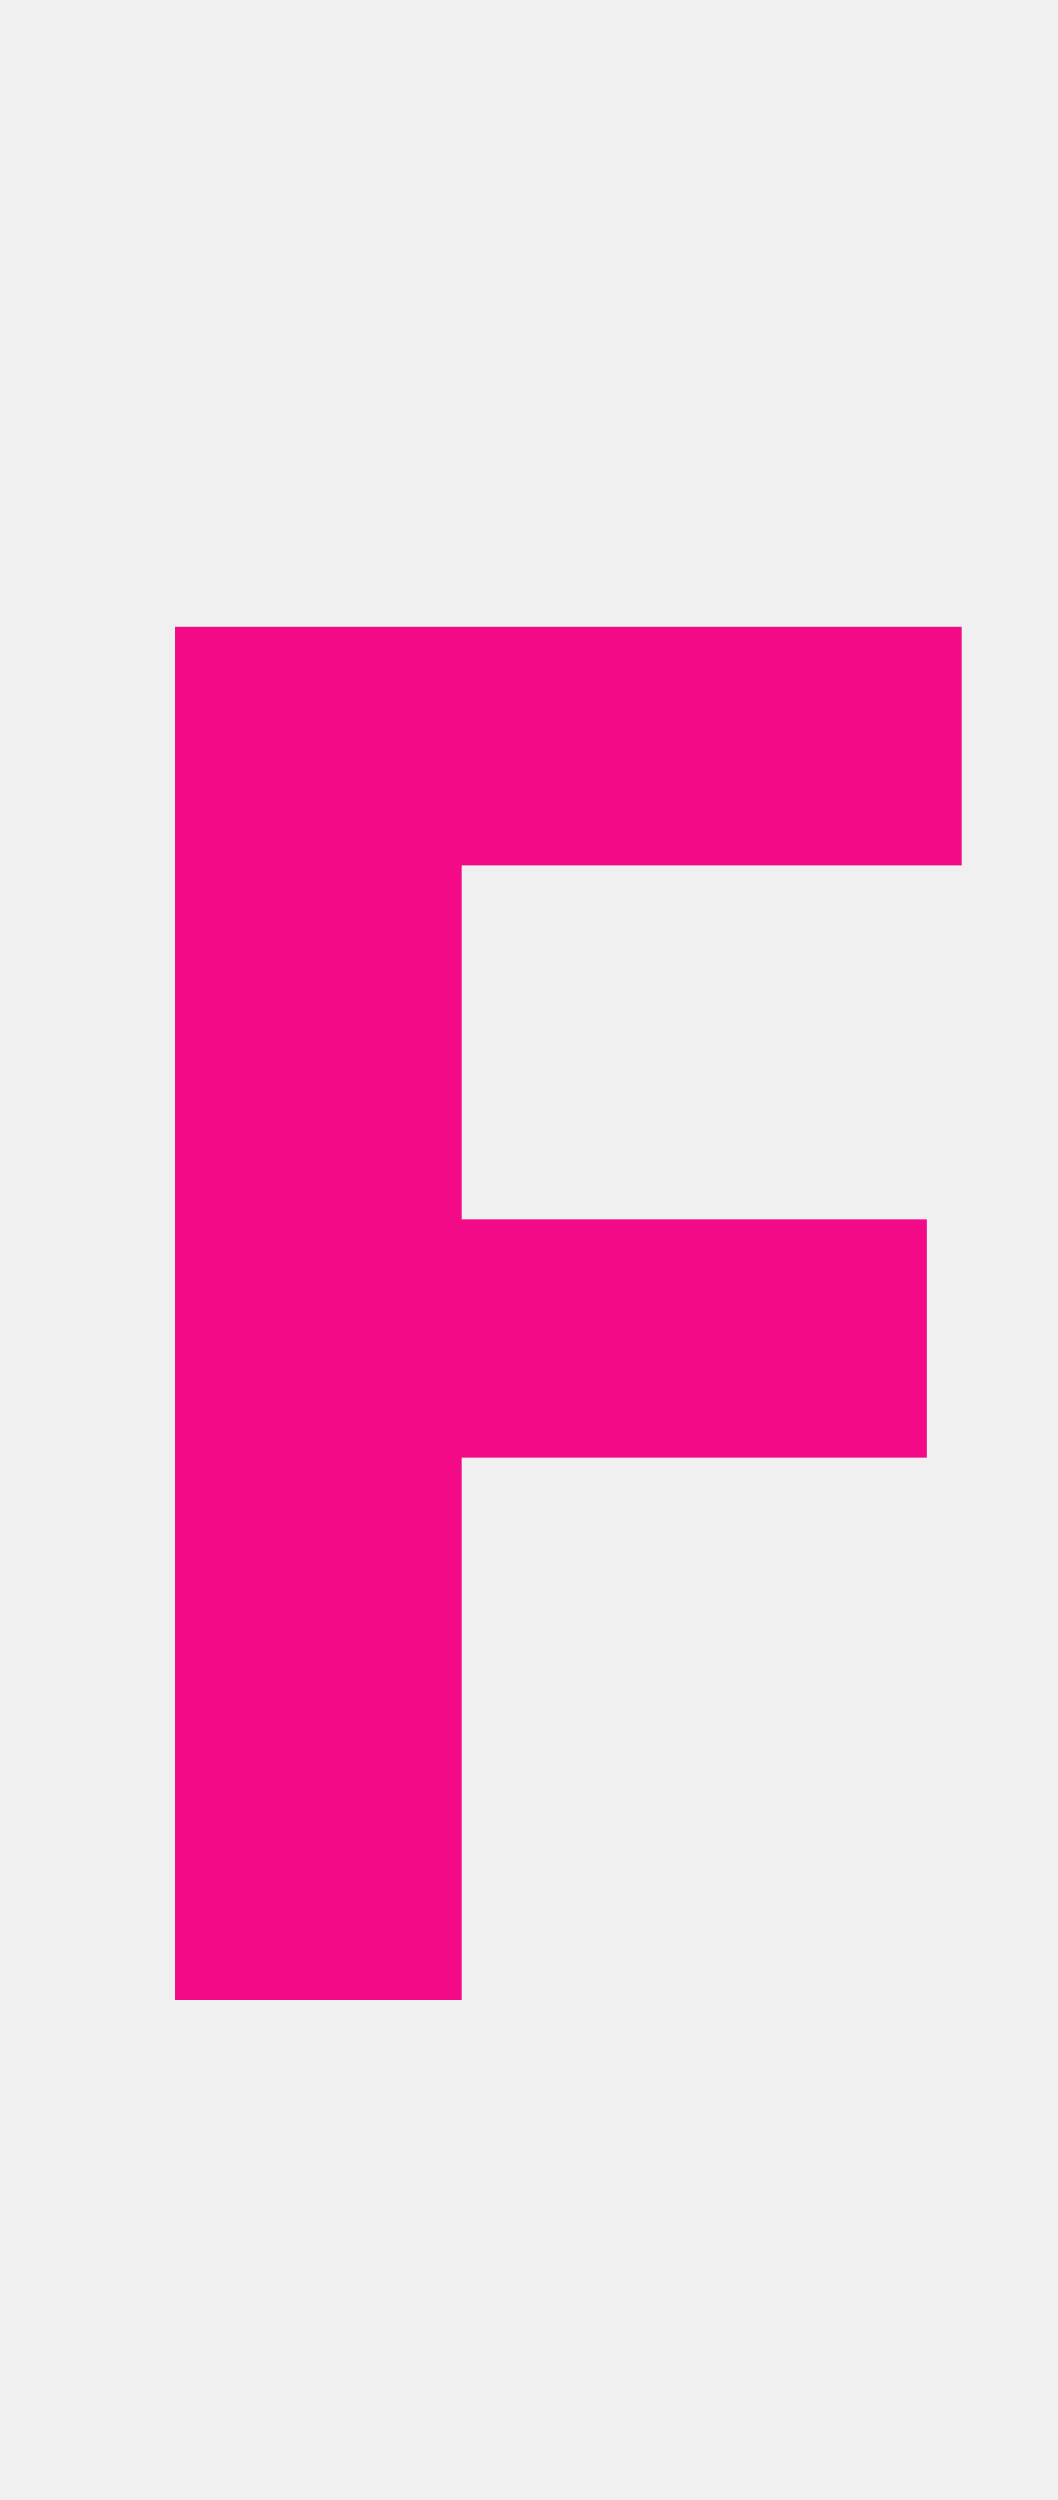
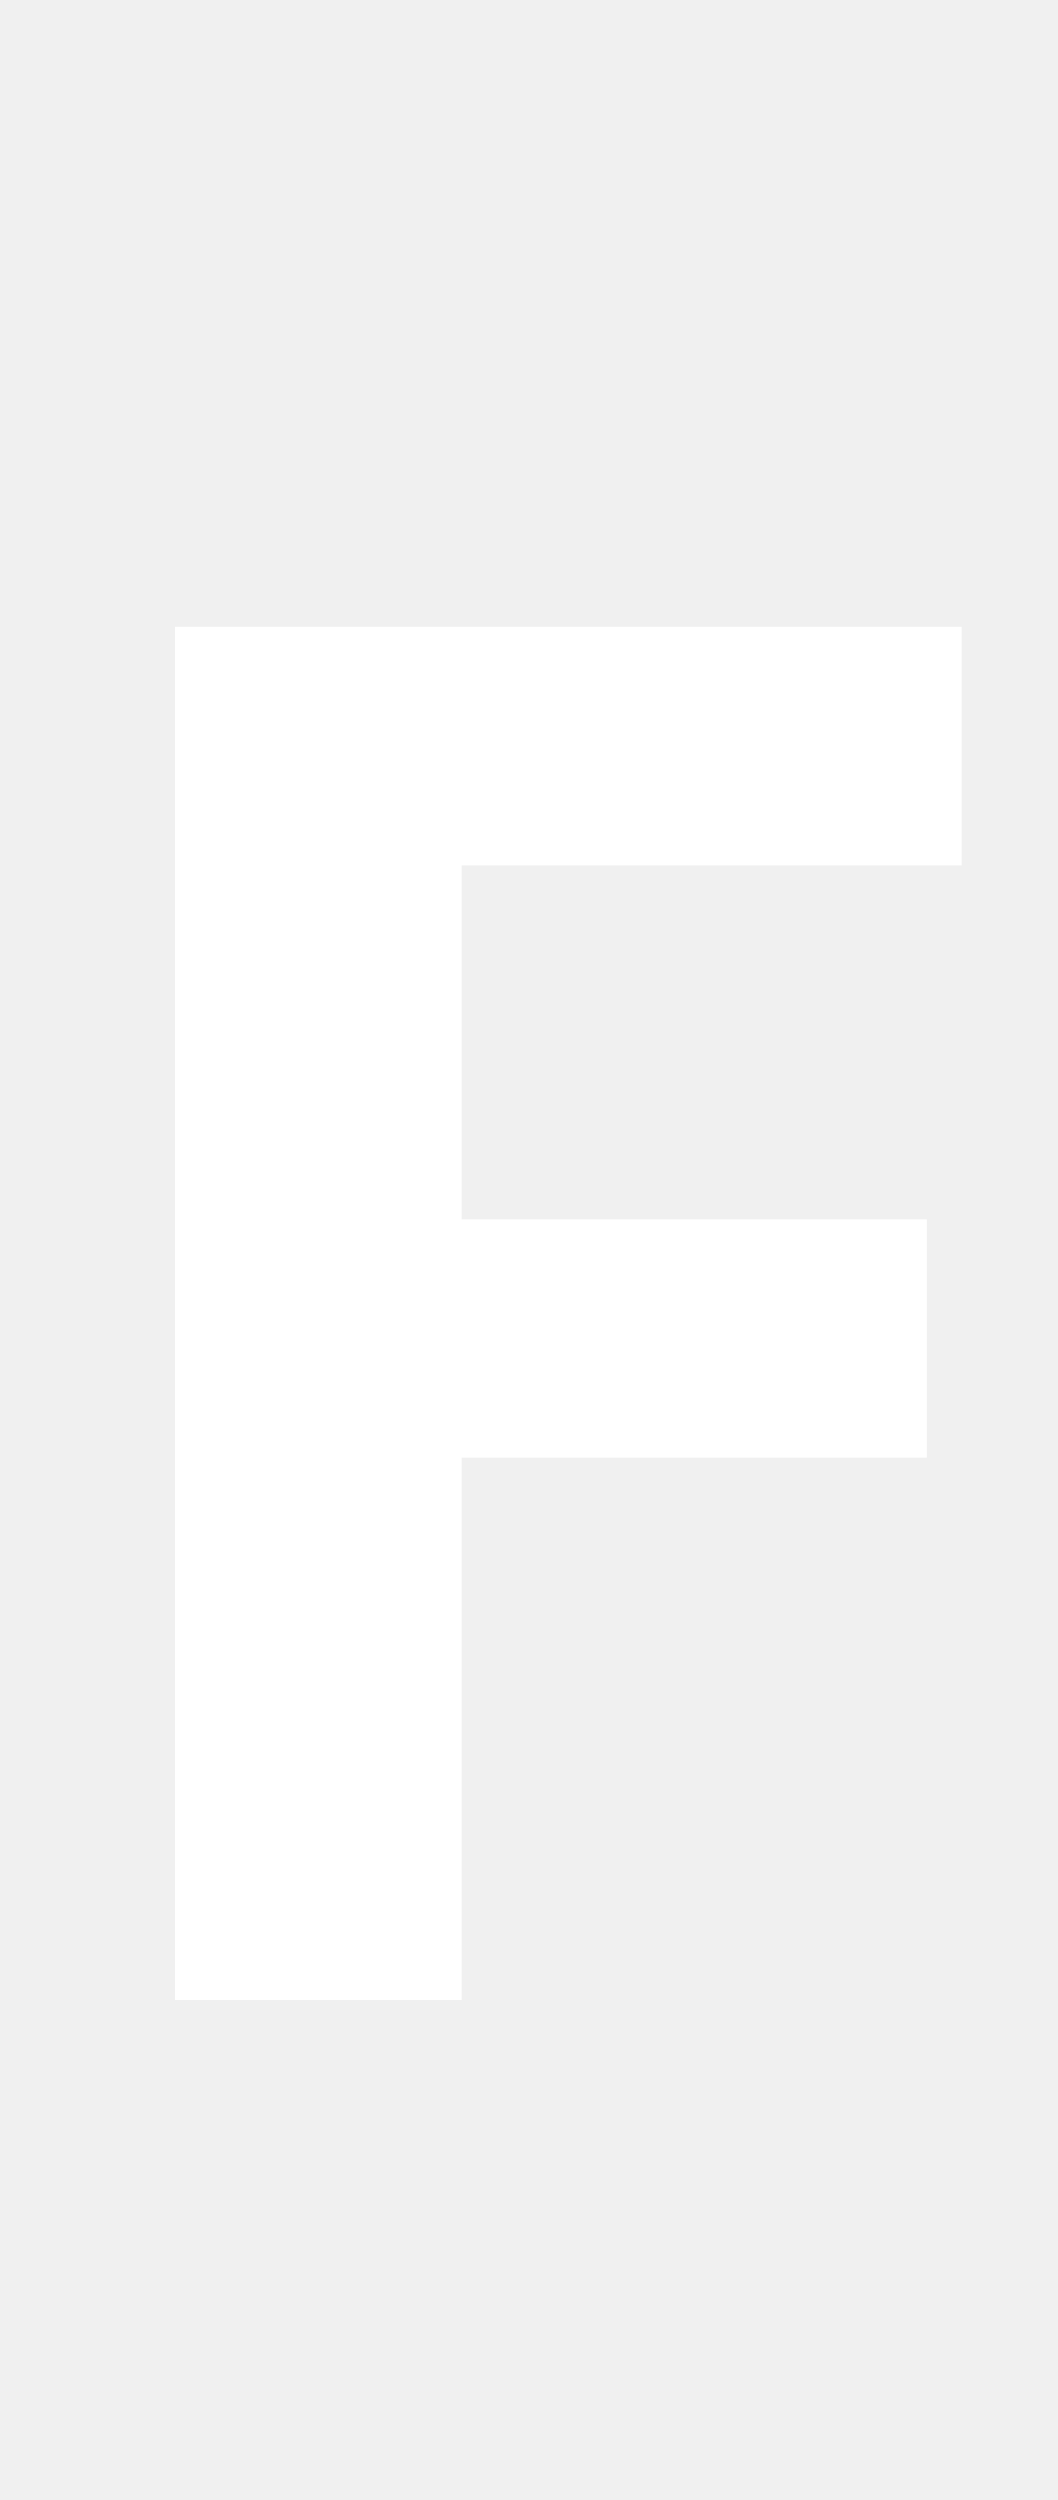
<svg xmlns="http://www.w3.org/2000/svg" viewBox="0 0 55 130">
  <defs>
-     <style>.a{fill:#f30a87;font-size:100px;font-family:Futura-Bold, Futura;font-weight:700;}</style>
+     <style>.a{fill:#FFFFFF;font-size:100px;font-family:Futura-Bold, Futura;font-weight:700;}</style>
  </defs>
  <text class="a" transform="translate(55 104)">
    <tspan x="-54.9" y="0">F</tspan>
  </text>
</svg>
